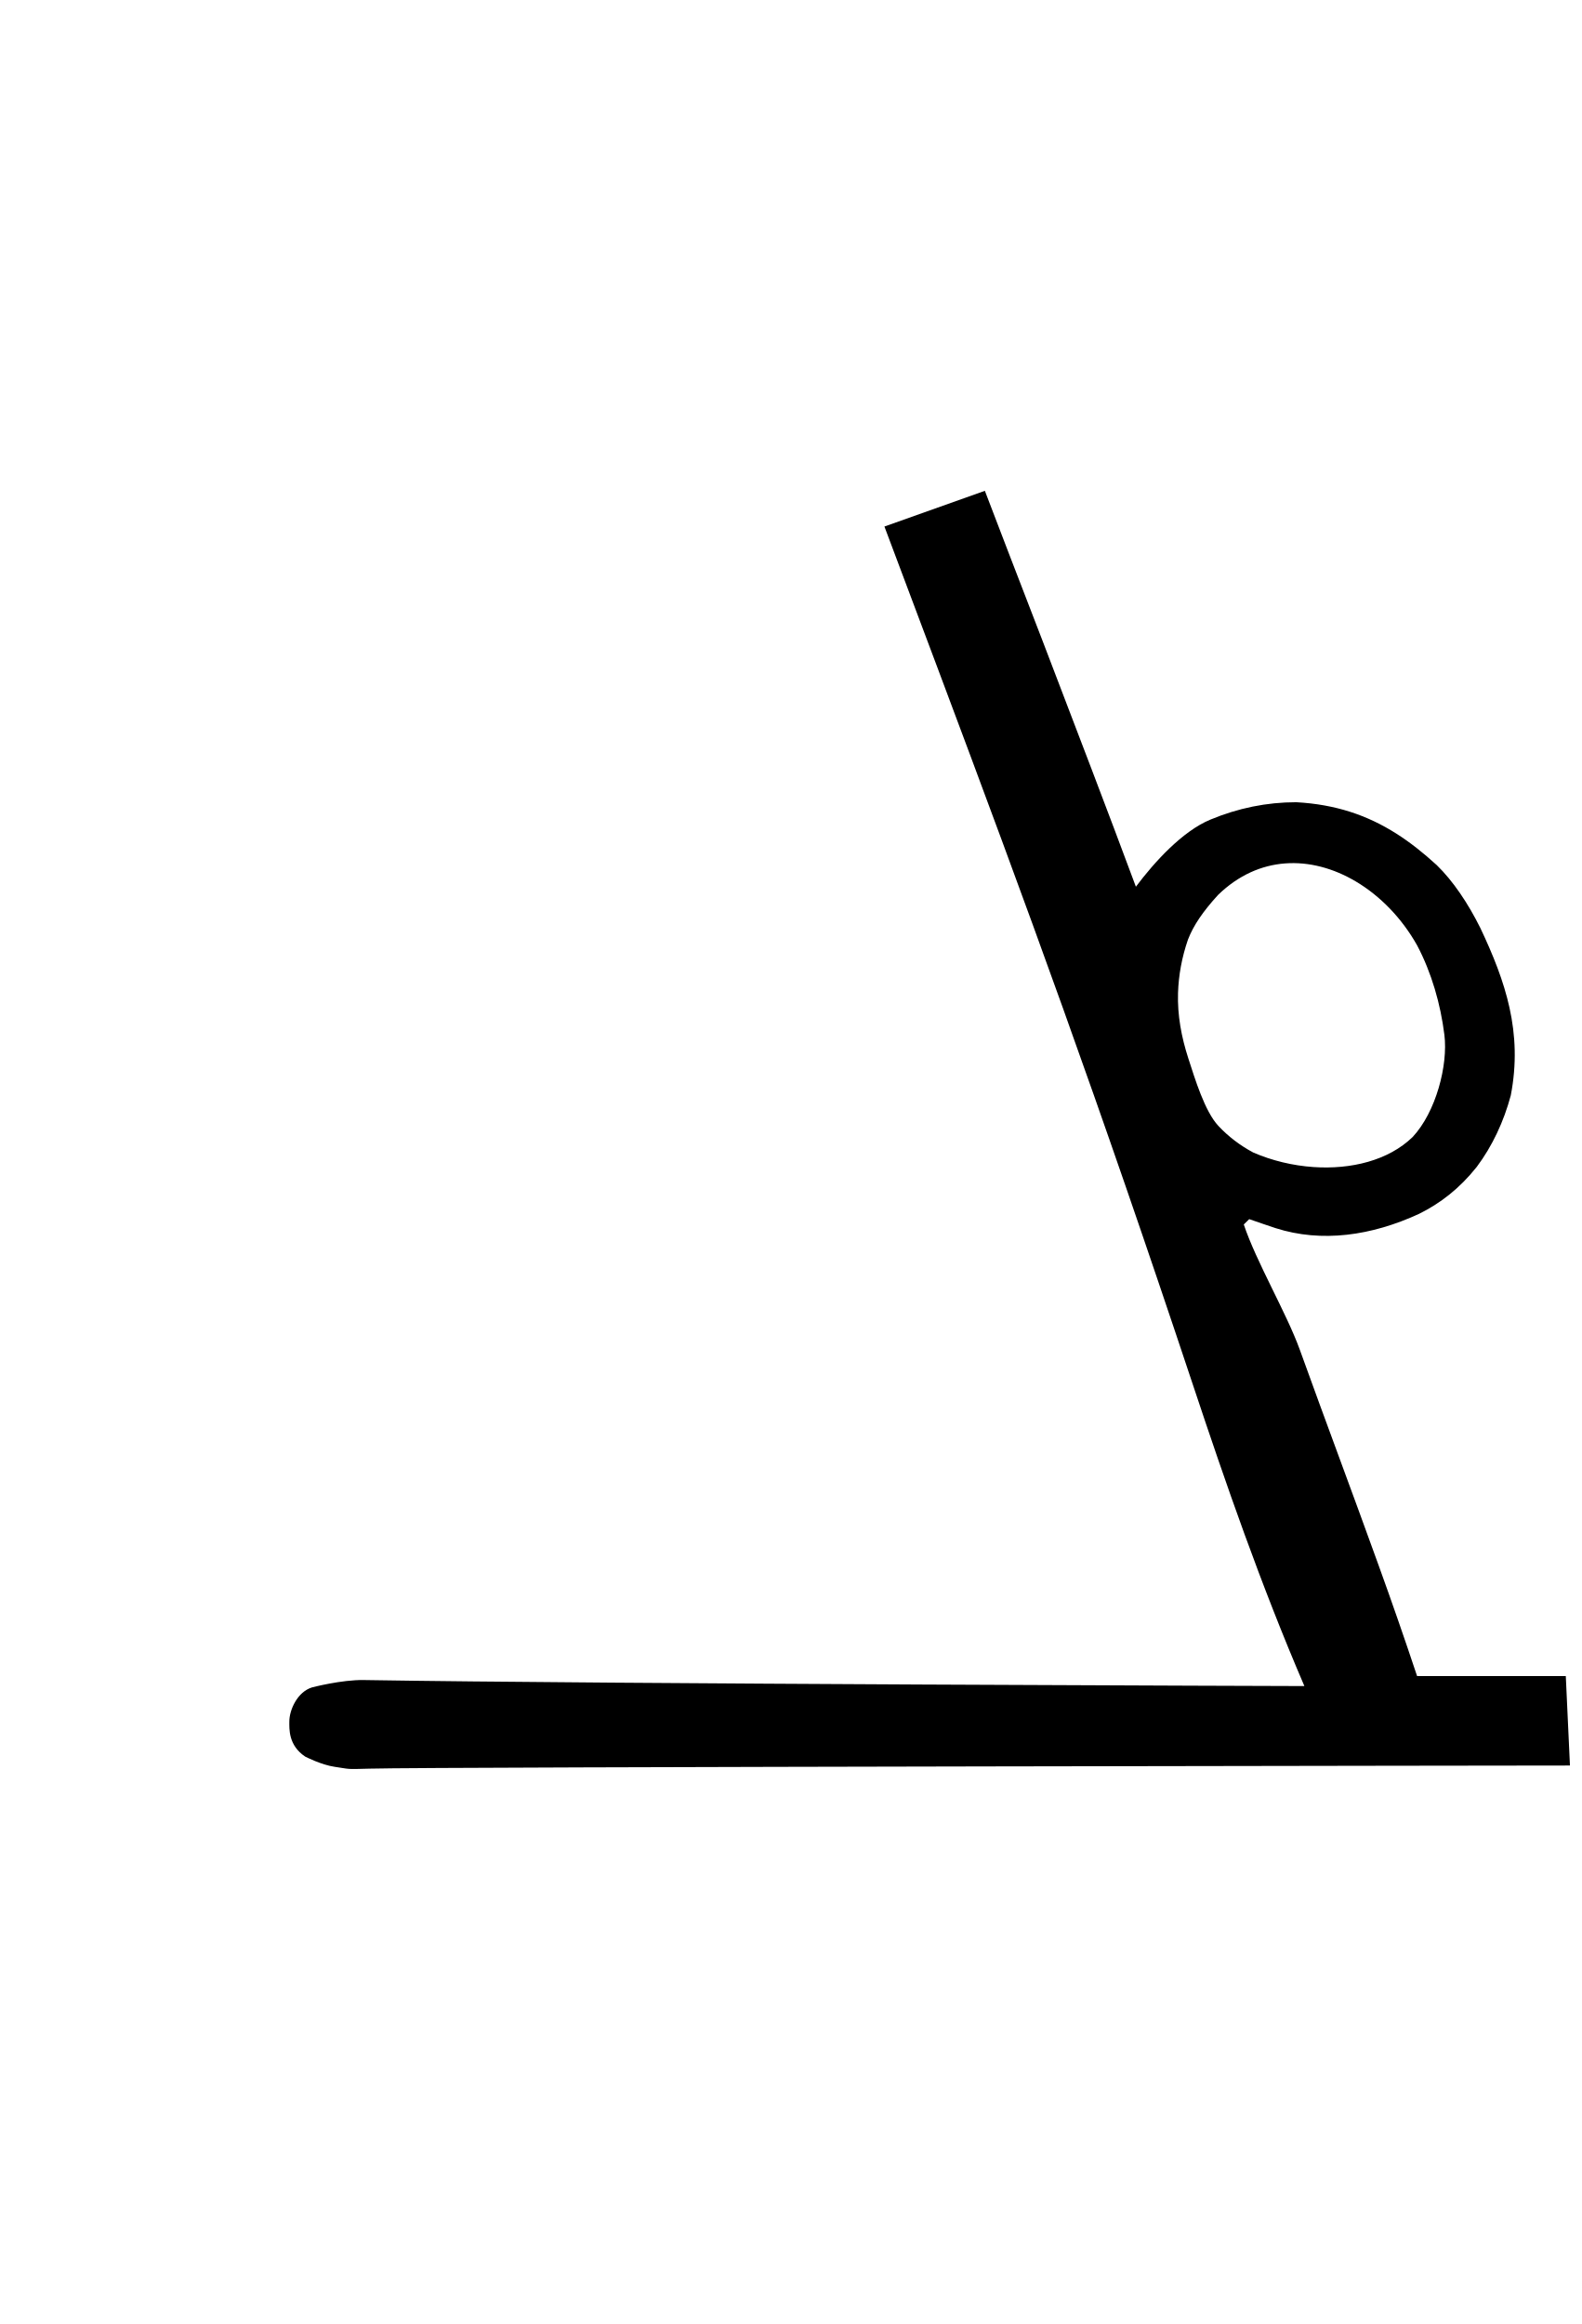
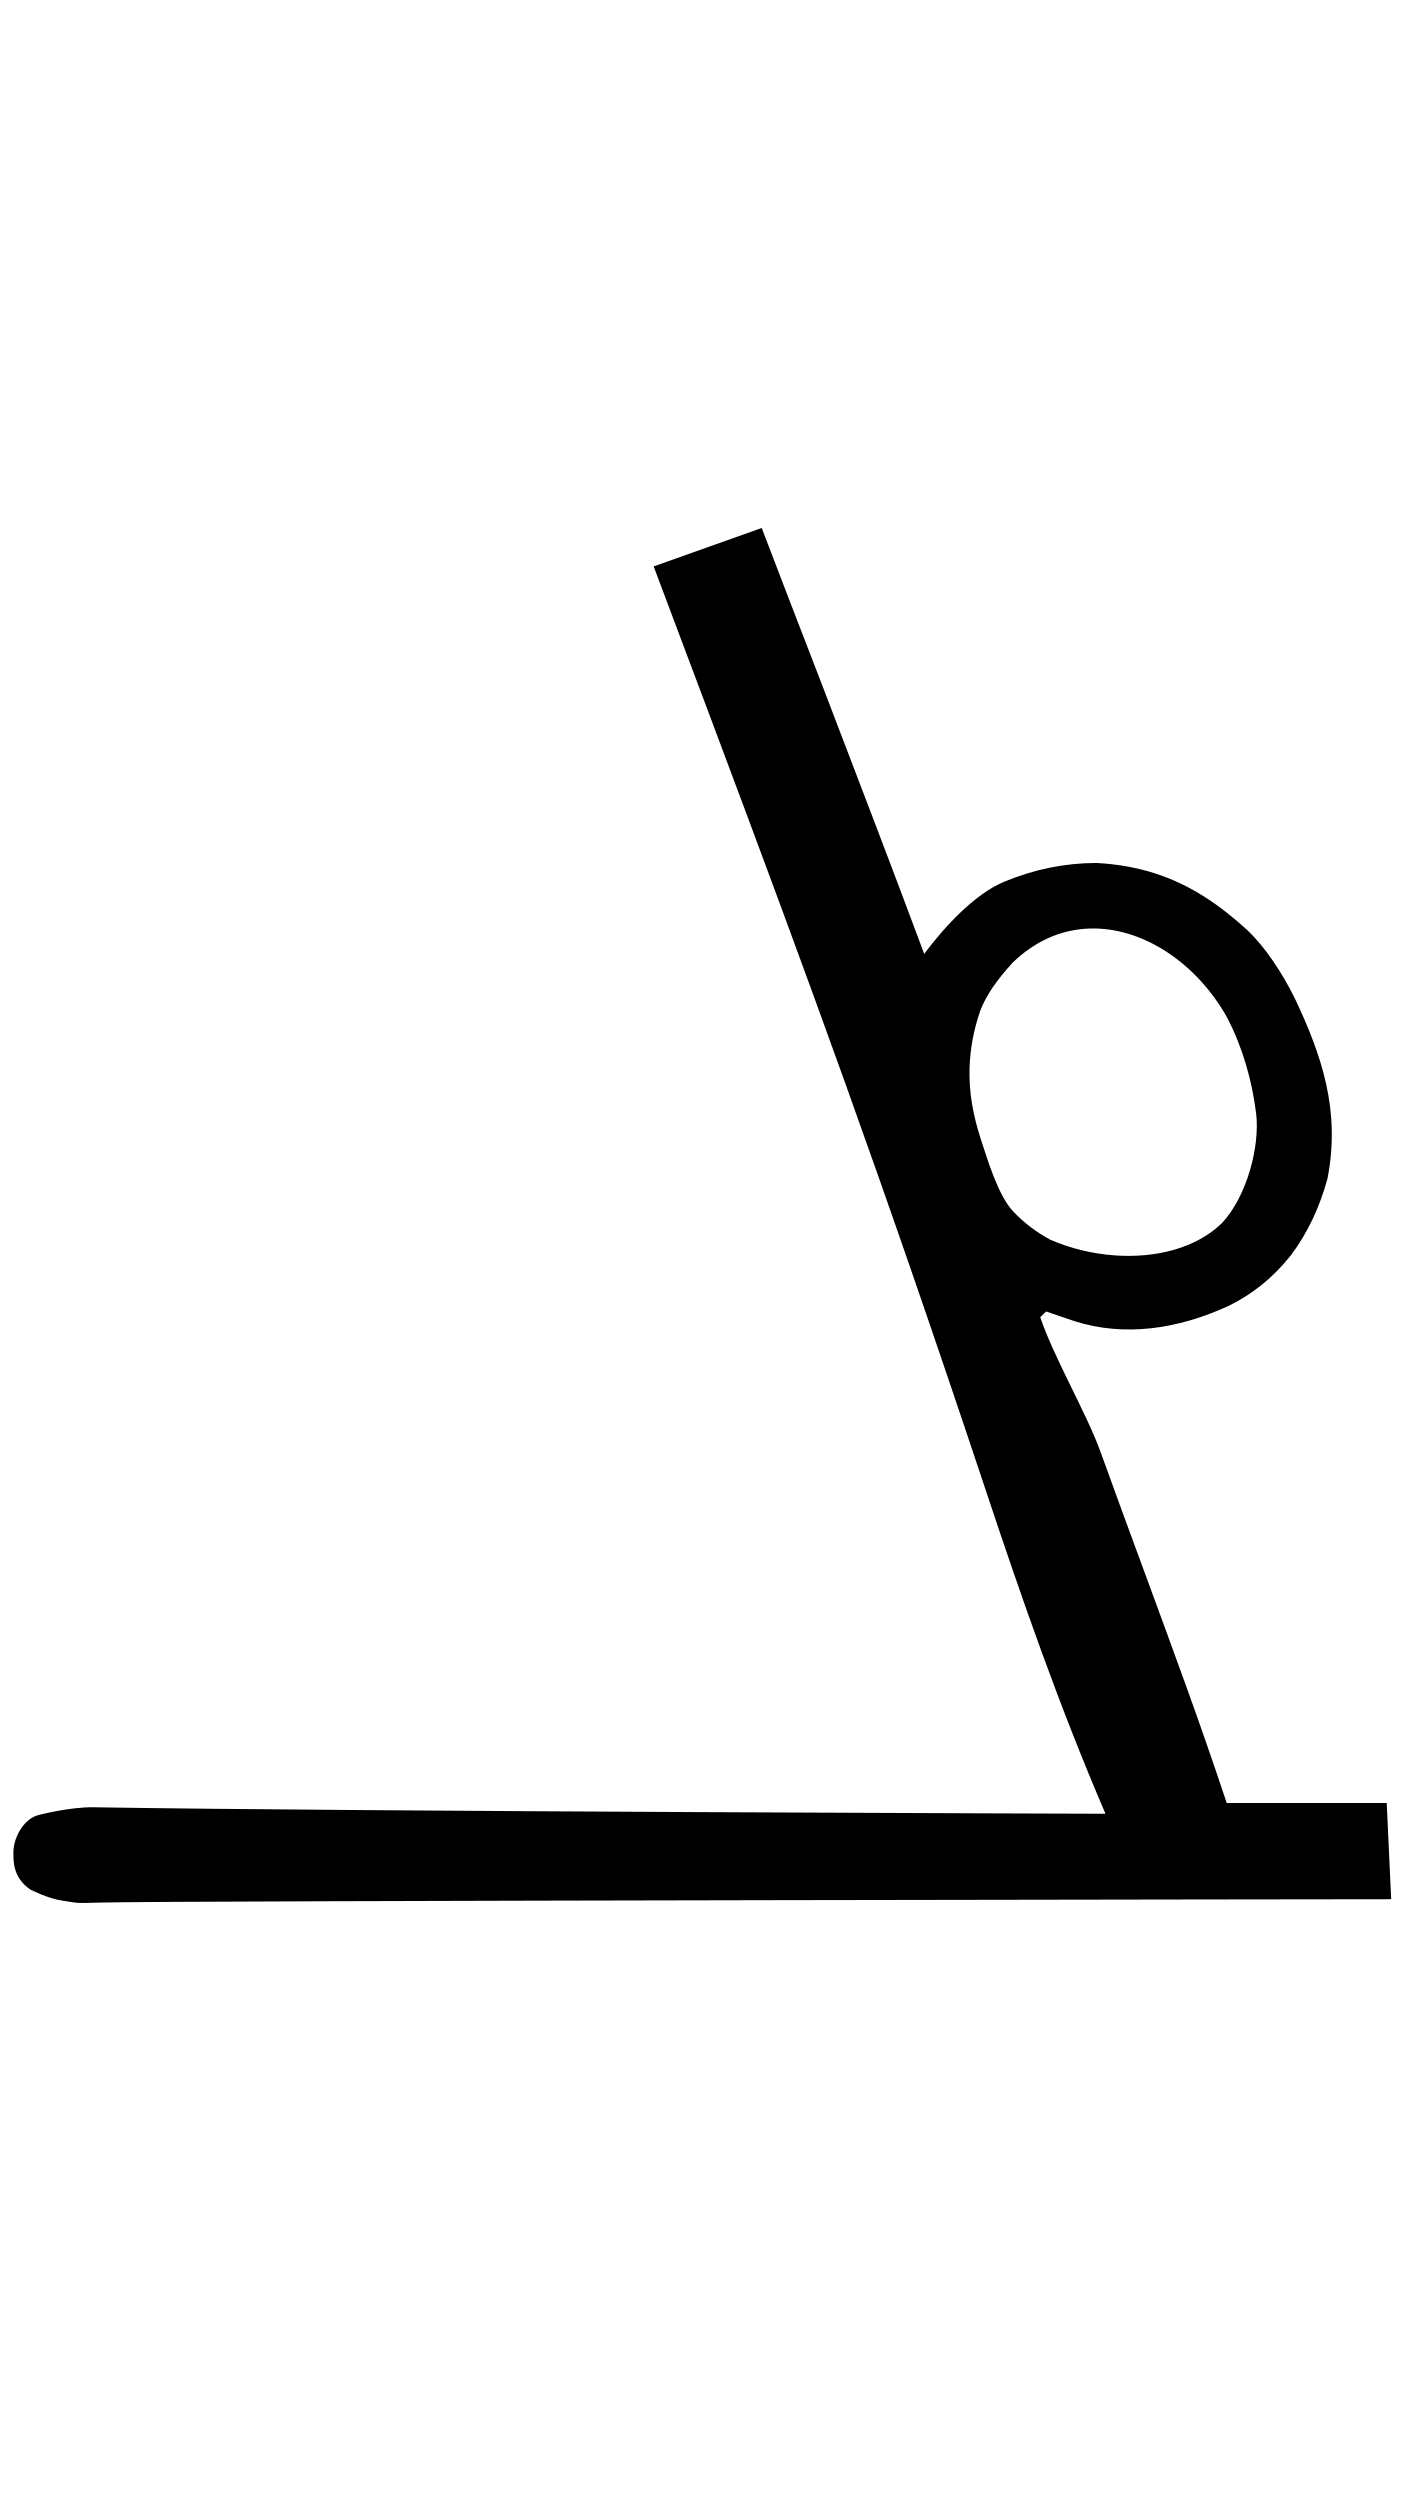
- <svg xmlns="http://www.w3.org/2000/svg" version="1.1" viewBox="-10 0 1394 2048">
-   <path fill="currentColor" d="M259 1548c-15 -10 -14 -24.597 -14 -31c0 -10 7 -26 20 -30c0 0 25.996 -6.813 45.623 -6.486c209.377 3.486 828.985 5.315 828.985 5.315c-19.288 -44.873 -36.642 -89.58 -52.769 -133.876c-16.002 -43.955 -30.797 -87.507 -45.077 -130.416 c-84.585 -254.066 -146.542 -422.546 -225.549 -633.165c-14.883 -39.676 -30.371 -80.848 -46.73 -124.368l88.516 -31.483c10.923 28.672 27.989 73.045 51.2 133.119c30.137 78.825 56.834 148.324 81.902 215.771 c16.384 -21.845 40.977 -48.859 65.554 -59.099c24.576 -10.24 49.835 -15.36 75.776 -15.36c17.47 0.953 33.068 3.852 47.334 8.399c29.591 9.432 53.454 25.959 76.414 46.948c14.547 14.085 27.783 33.928 38.529 55.532 c11.256 23.769 20.493 46.667 25.699 70.338c5.347 24.307 6.443 49.427 1.111 77.141c-6.168 23.049 -16.284 44.69 -29.993 62.983c-15.242 19.192 -32.219 32.172 -50.787 41.36c-20.969 9.701 -42.467 16.109 -63.802 18.462 c-21.286 2.346 -42.41 0.655 -62.685 -5.829c-7.237 -2.343 -14.81 -5.053 -23.261 -7.929l-4.796 4.688c10.923 32.769 37.703 78.125 49.308 110.21c11.605 32.086 23.211 63.829 34.816 95.232 c11.605 31.402 23.211 63.147 34.816 95.231c11.605 32.086 22.869 64.513 33.792 97.28h131.071l3.657 78.848s-1003.66 1.153 -1057.91 2.752c-21.738 0.641 -16.744 0.4 -30.744 -1.6c-11.839 -1.691 -26 -9 -26 -9zM1235 1002 c20.566 -21.995 31.321 -63.338 27.999 -90.028c-3.378 -27.138 -11.293 -54.782 -24.043 -78.893c-13.375 -23.818 -32.416 -43.48 -53.991 -56.286c-19.55 -11.602 -41.18 -17.575 -62.56 -15.907 c-20.538 1.603 -40.847 10.254 -58.859 27.738c-13.418 14.681 -21.727 26.934 -26.545 39.376c-5.423 15.741 -8.276 31.485 -8.76 47.046c-0.611 19.639 2.979 38.841 9.081 57.662c5.819 17.947 14.515 46.707 26.49 59.492 c8.7 9.287 18.945 17.125 30.624 23.386c16.471 7.182 34.849 11.605 53.184 12.865c33.082 2.273 66.025 -5.752 87.381 -26.451z" />
+ <svg xmlns="http://www.w3.org/2000/svg" version="1.1" viewBox="-72 0 1150 2048">
+   <path fill="currentColor" d="M-47 1548c-15 -10 -14 -24.597 -14 -31c0 -10 7 -26 20 -30c0 0 25.996 -6.813 45.623 -6.486c209.377 3.486 828.985 5.315 828.985 5.315c-19.288 -44.873 -36.642 -89.58 -52.769 -133.876c-16.002 -43.955 -30.797 -87.507 -45.077 -130.416 c-84.585 -254.066 -146.542 -422.546 -225.549 -633.165c-14.883 -39.676 -30.371 -80.848 -46.73 -124.368l88.516 -31.483c10.923 28.672 27.989 73.045 51.2 133.119c30.137 78.825 56.834 148.324 81.902 215.771 c16.384 -21.845 40.977 -48.859 65.554 -59.099c24.576 -10.24 49.835 -15.36 75.776 -15.36c17.47 0.953 33.068 3.852 47.334 8.399c29.591 9.432 53.454 25.959 76.414 46.948c14.547 14.085 27.783 33.928 38.529 55.532 c11.256 23.769 20.493 46.667 25.699 70.338c5.347 24.307 6.443 49.427 1.111 77.141c-6.168 23.049 -16.284 44.69 -29.993 62.983c-15.242 19.192 -32.219 32.172 -50.787 41.36c-20.969 9.701 -42.467 16.109 -63.802 18.462 c-21.286 2.346 -42.41 0.655 -62.685 -5.829c-7.237 -2.343 -14.81 -5.053 -23.261 -7.929l-4.796 4.688c10.923 32.769 37.703 78.125 49.308 110.21c11.605 32.086 23.211 63.829 34.816 95.232 c11.605 31.402 23.211 63.147 34.816 95.231c11.605 32.086 22.869 64.513 33.792 97.28h131.071l3.657 78.848s-1003.66 1.153 -1057.91 2.752c-21.738 0.641 -16.744 0.4 -30.744 -1.6c-11.839 -1.691 -26 -9 -26 -9zM929 1002 c20.566 -21.995 31.321 -63.338 27.999 -90.028c-3.378 -27.138 -11.293 -54.782 -24.043 -78.893c-13.375 -23.818 -32.416 -43.48 -53.991 -56.286c-19.55 -11.602 -41.18 -17.575 -62.56 -15.907 c-20.538 1.603 -40.847 10.254 -58.859 27.738c-13.418 14.681 -21.727 26.934 -26.545 39.376c-5.423 15.741 -8.276 31.485 -8.76 47.046c-0.611 19.639 2.979 38.841 9.081 57.662c5.819 17.947 14.515 46.707 26.49 59.492 c8.7 9.287 18.945 17.125 30.624 23.386c16.471 7.182 34.849 11.605 53.184 12.865c33.082 2.273 66.025 -5.752 87.381 -26.451z" />
</svg>
